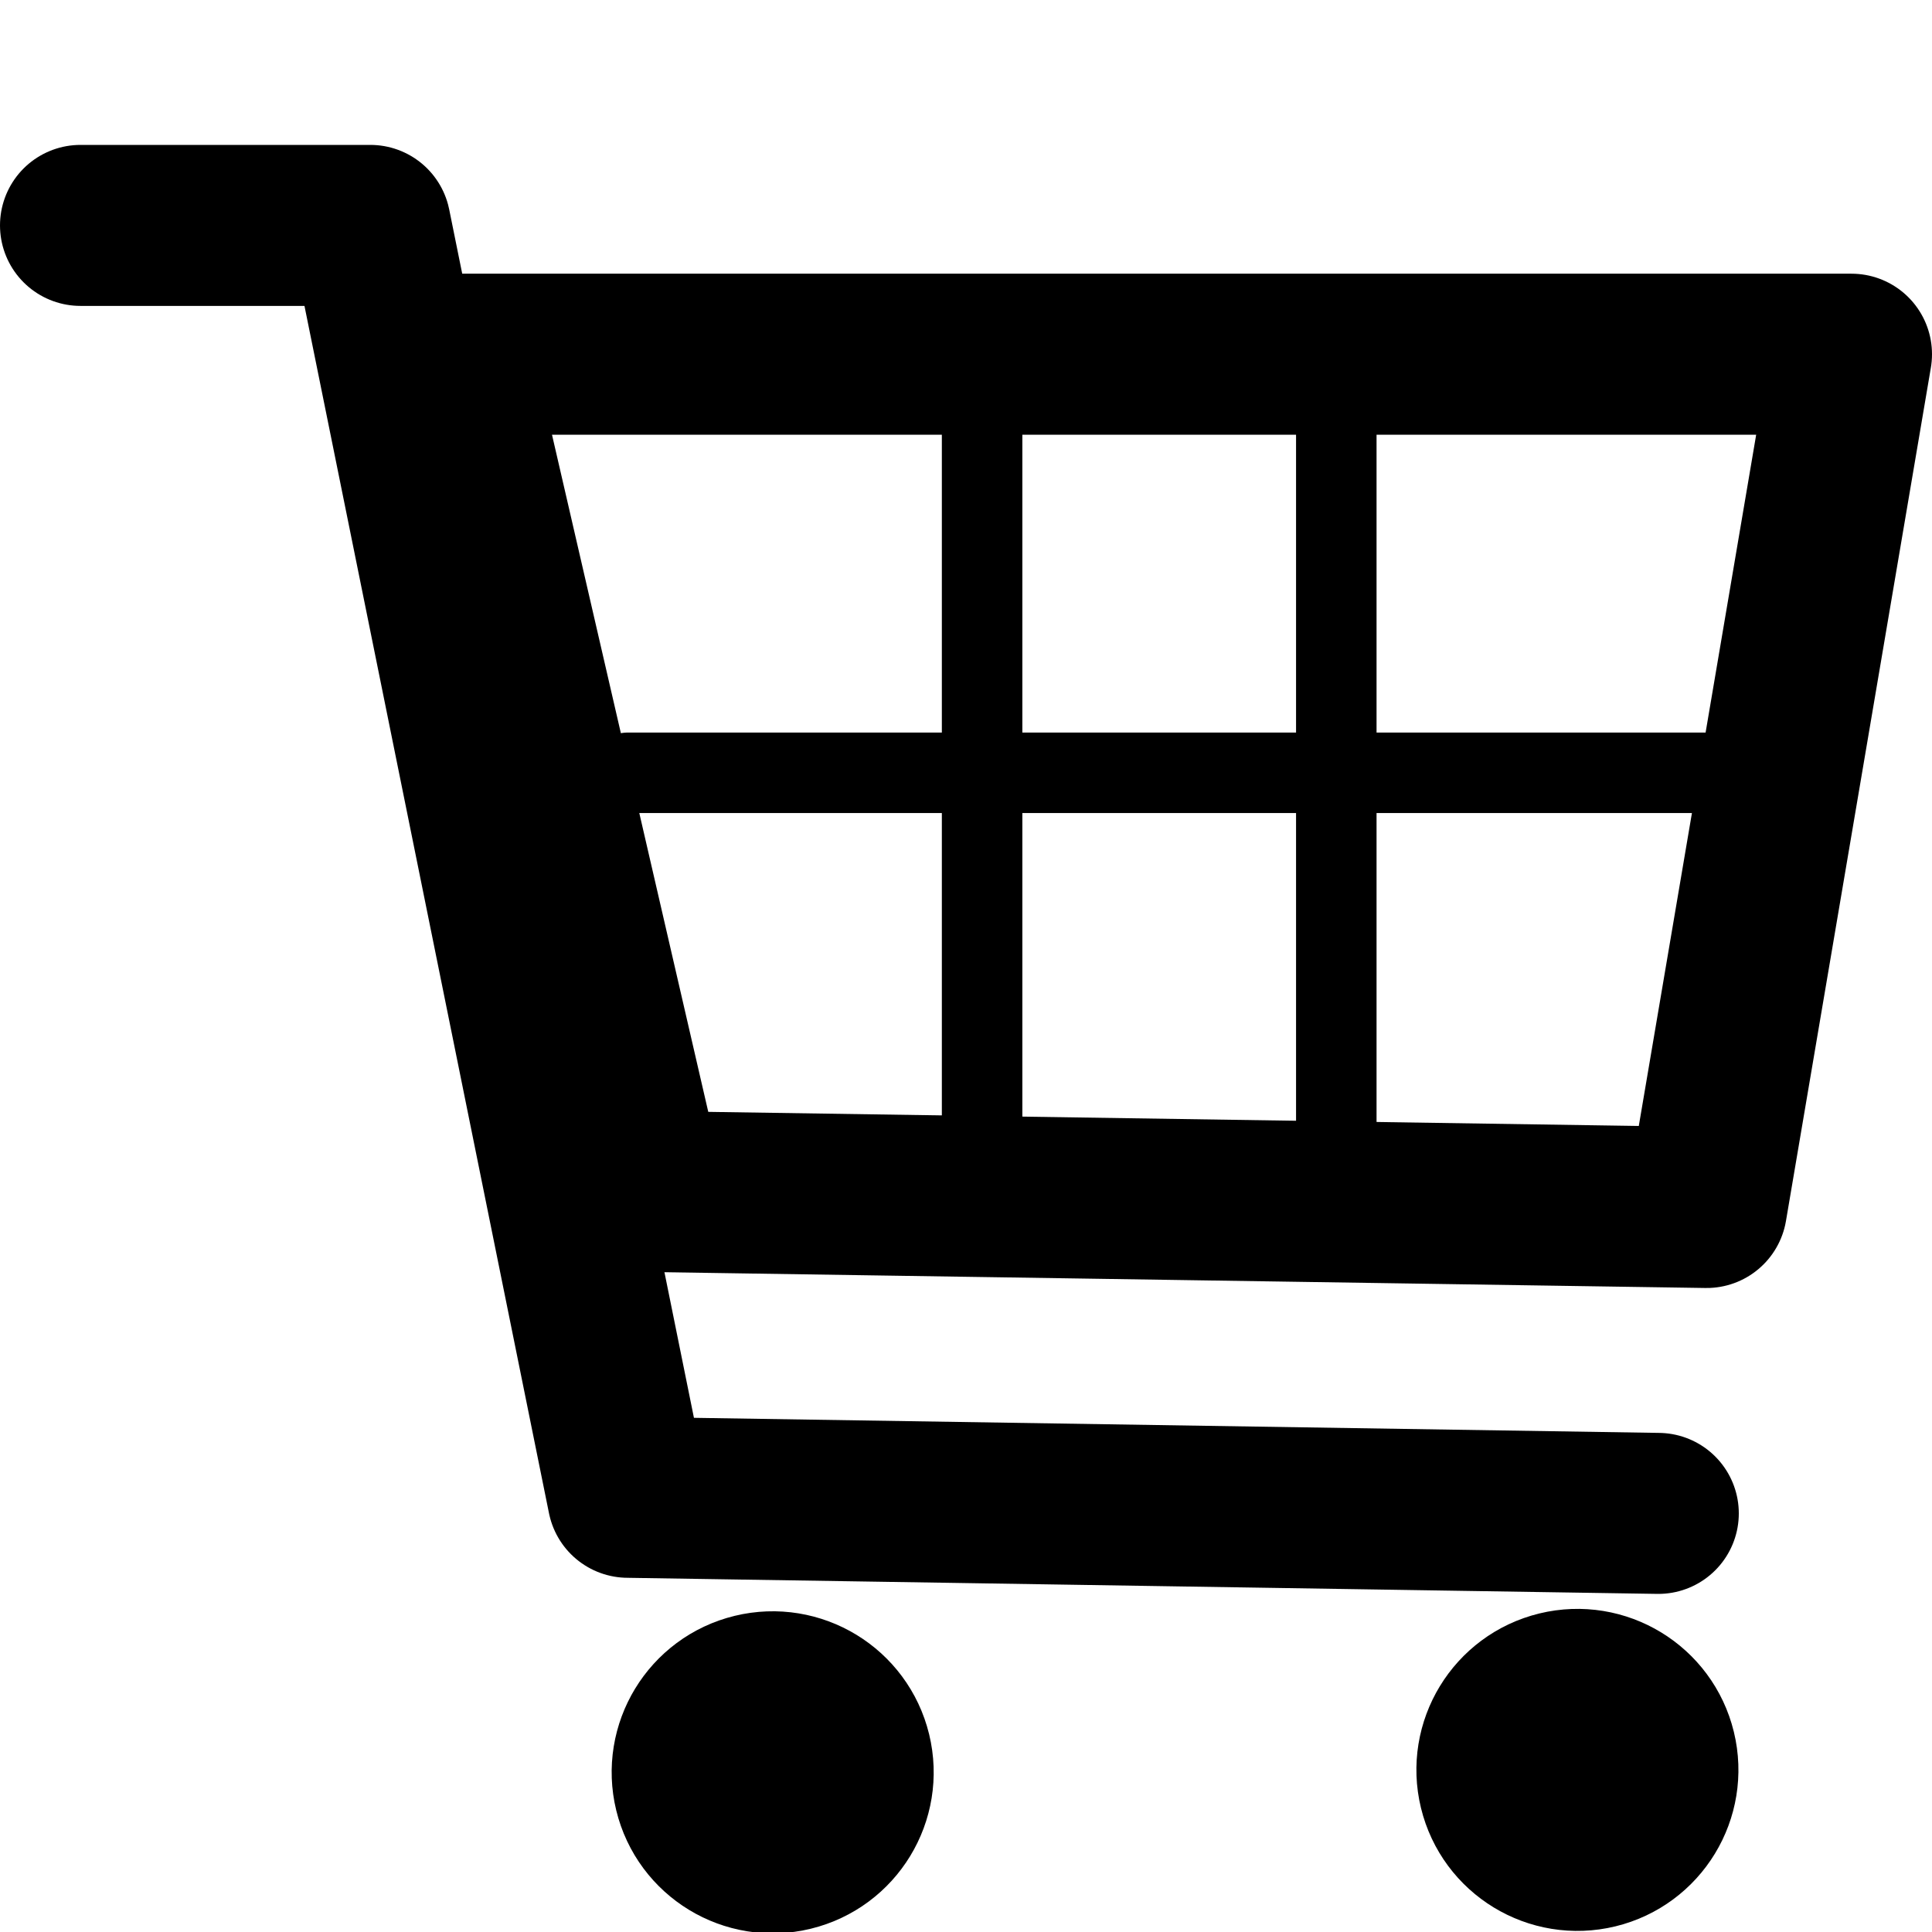
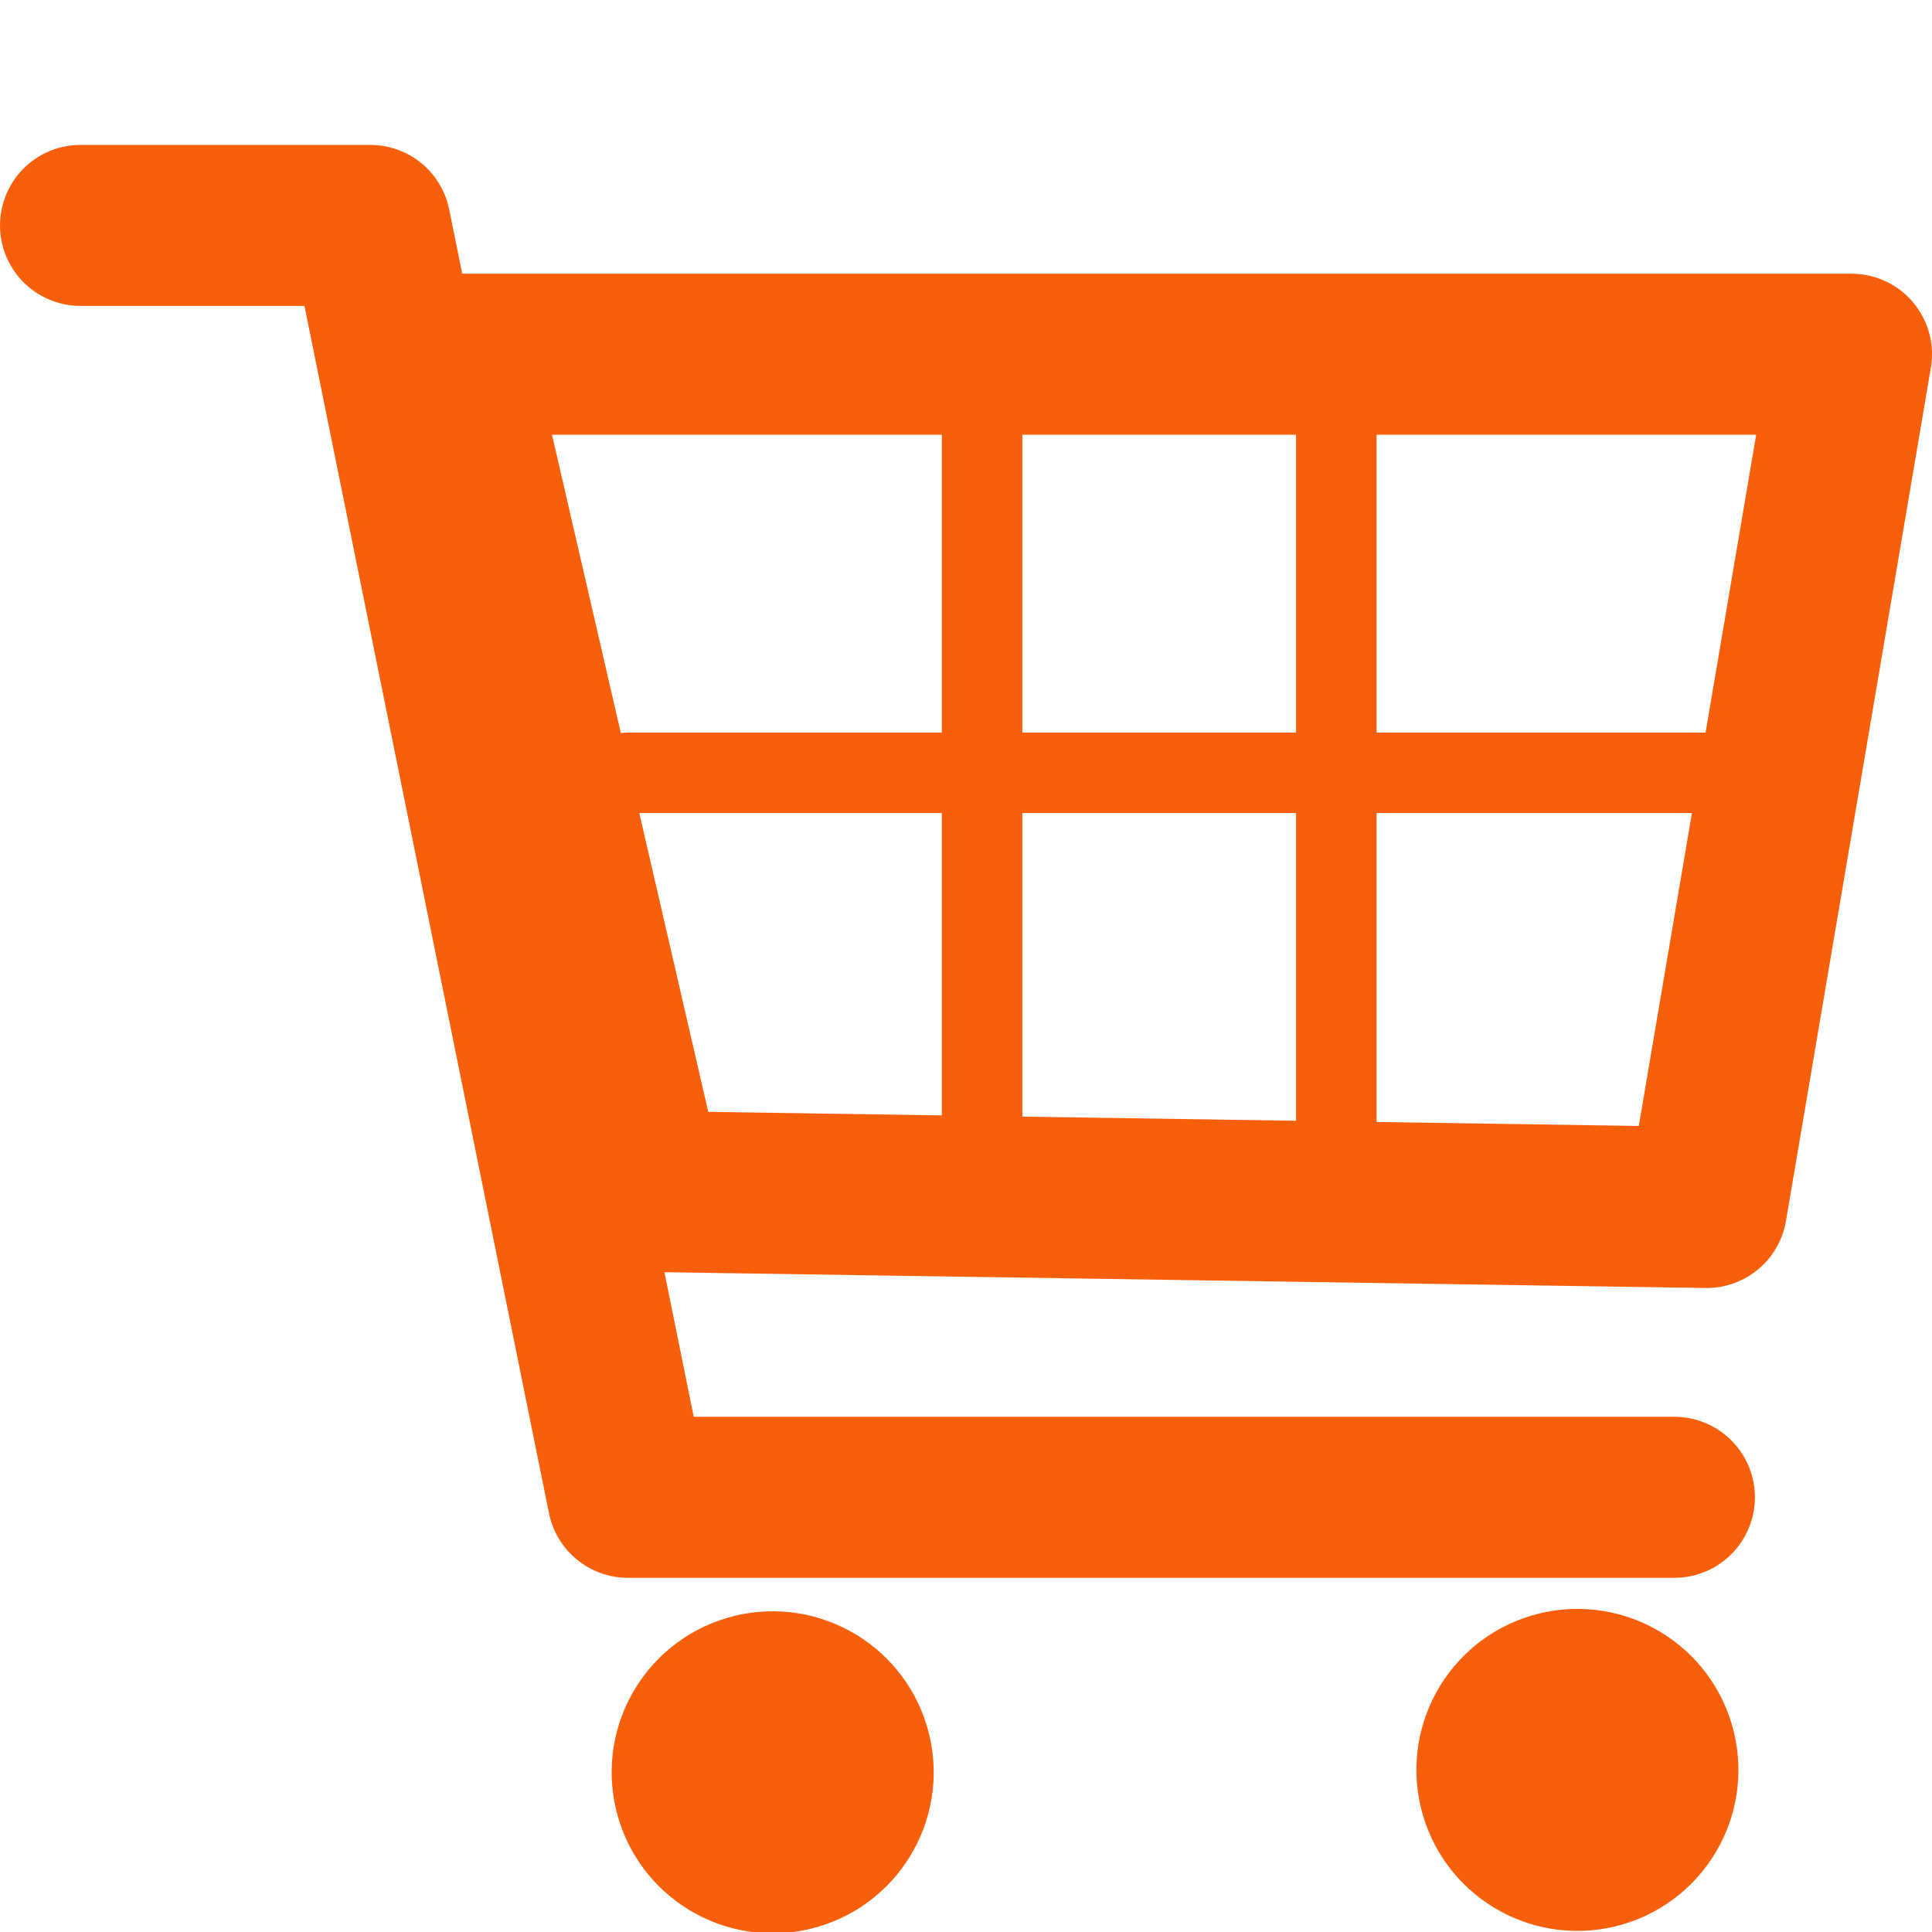
<svg xmlns="http://www.w3.org/2000/svg" version="1.1" id="ShoppingCart" x="0px" y="0px" viewBox="0 0 12 12" style="enable-background:new 0 0 12 12;" xml:space="preserve">
  <style type="text/css">
- 	.st0{fill:none;stroke:#000000;stroke-linecap:round;stroke-linejoin:round;stroke-miterlimit:10;}
- 	.st1{stroke:#000000;stroke-linecap:round;stroke-linejoin:round;stroke-miterlimit:10;}
- 	.st2{fill:none;stroke:#000000;stroke-width:0.5;stroke-linecap:round;stroke-linejoin:round;stroke-miterlimit:10;}
+ 	.st0{fill:none;stroke:#F75F0B;stroke-linecap:round;stroke-linejoin:round;stroke-miterlimit:10;}
+ 	.st1{fill:none;stroke:#F75F0B;stroke-width:0.5;stroke-linecap:round;stroke-linejoin:round;stroke-miterlimit:10;}
</style>
-   <polyline class="st0" points="0.5,1.4 2.3,1.4 3.9,9.3 10.3,9.4 " />
-   <ellipse transform="matrix(0.9717 -0.2363 0.2363 0.9717 -2.4642 1.4536)" class="st1" cx="4.8" cy="11" rx="0.5" ry="0.5" />
-   <ellipse transform="matrix(0.9717 -0.2363 0.2363 0.9717 -2.3244 2.6202)" class="st1" cx="9.8" cy="11" rx="0.5" ry="0.5" />
+   <polyline class="st0" points="0.5,1.4 2.3,1.4 3.9,9.3 10.4,9.3 " />
+   <ellipse transform="matrix(0.9717 -0.2363 0.2363 0.9717 -2.4642 1.4536)" class="st0" cx="4.8" cy="11" rx="0.5" ry="0.5" />
+   <ellipse transform="matrix(0.9717 -0.2363 0.2363 0.9717 -2.3244 2.6202)" class="st0" cx="9.8" cy="11" rx="0.5" ry="0.5" />
  <polygon class="st0" points="2.8,2.2 11.5,2.2 10.6,7.5 4,7.4 " />
-   <line class="st2" x1="3.9" y1="4.8" x2="10.9" y2="4.8" />
-   <line class="st2" x1="6.1" y1="2.6" x2="6.1" y2="7" />
-   <line class="st2" x1="8.3" y1="2.6" x2="8.3" y2="7" />
+   <line class="st1" x1="3.9" y1="4.8" x2="10.9" y2="4.8" />
+   <line class="st1" x1="6.1" y1="2.6" x2="6.1" y2="7" />
+   <line class="st1" x1="8.3" y1="2.6" x2="8.3" y2="7" />
</svg>
